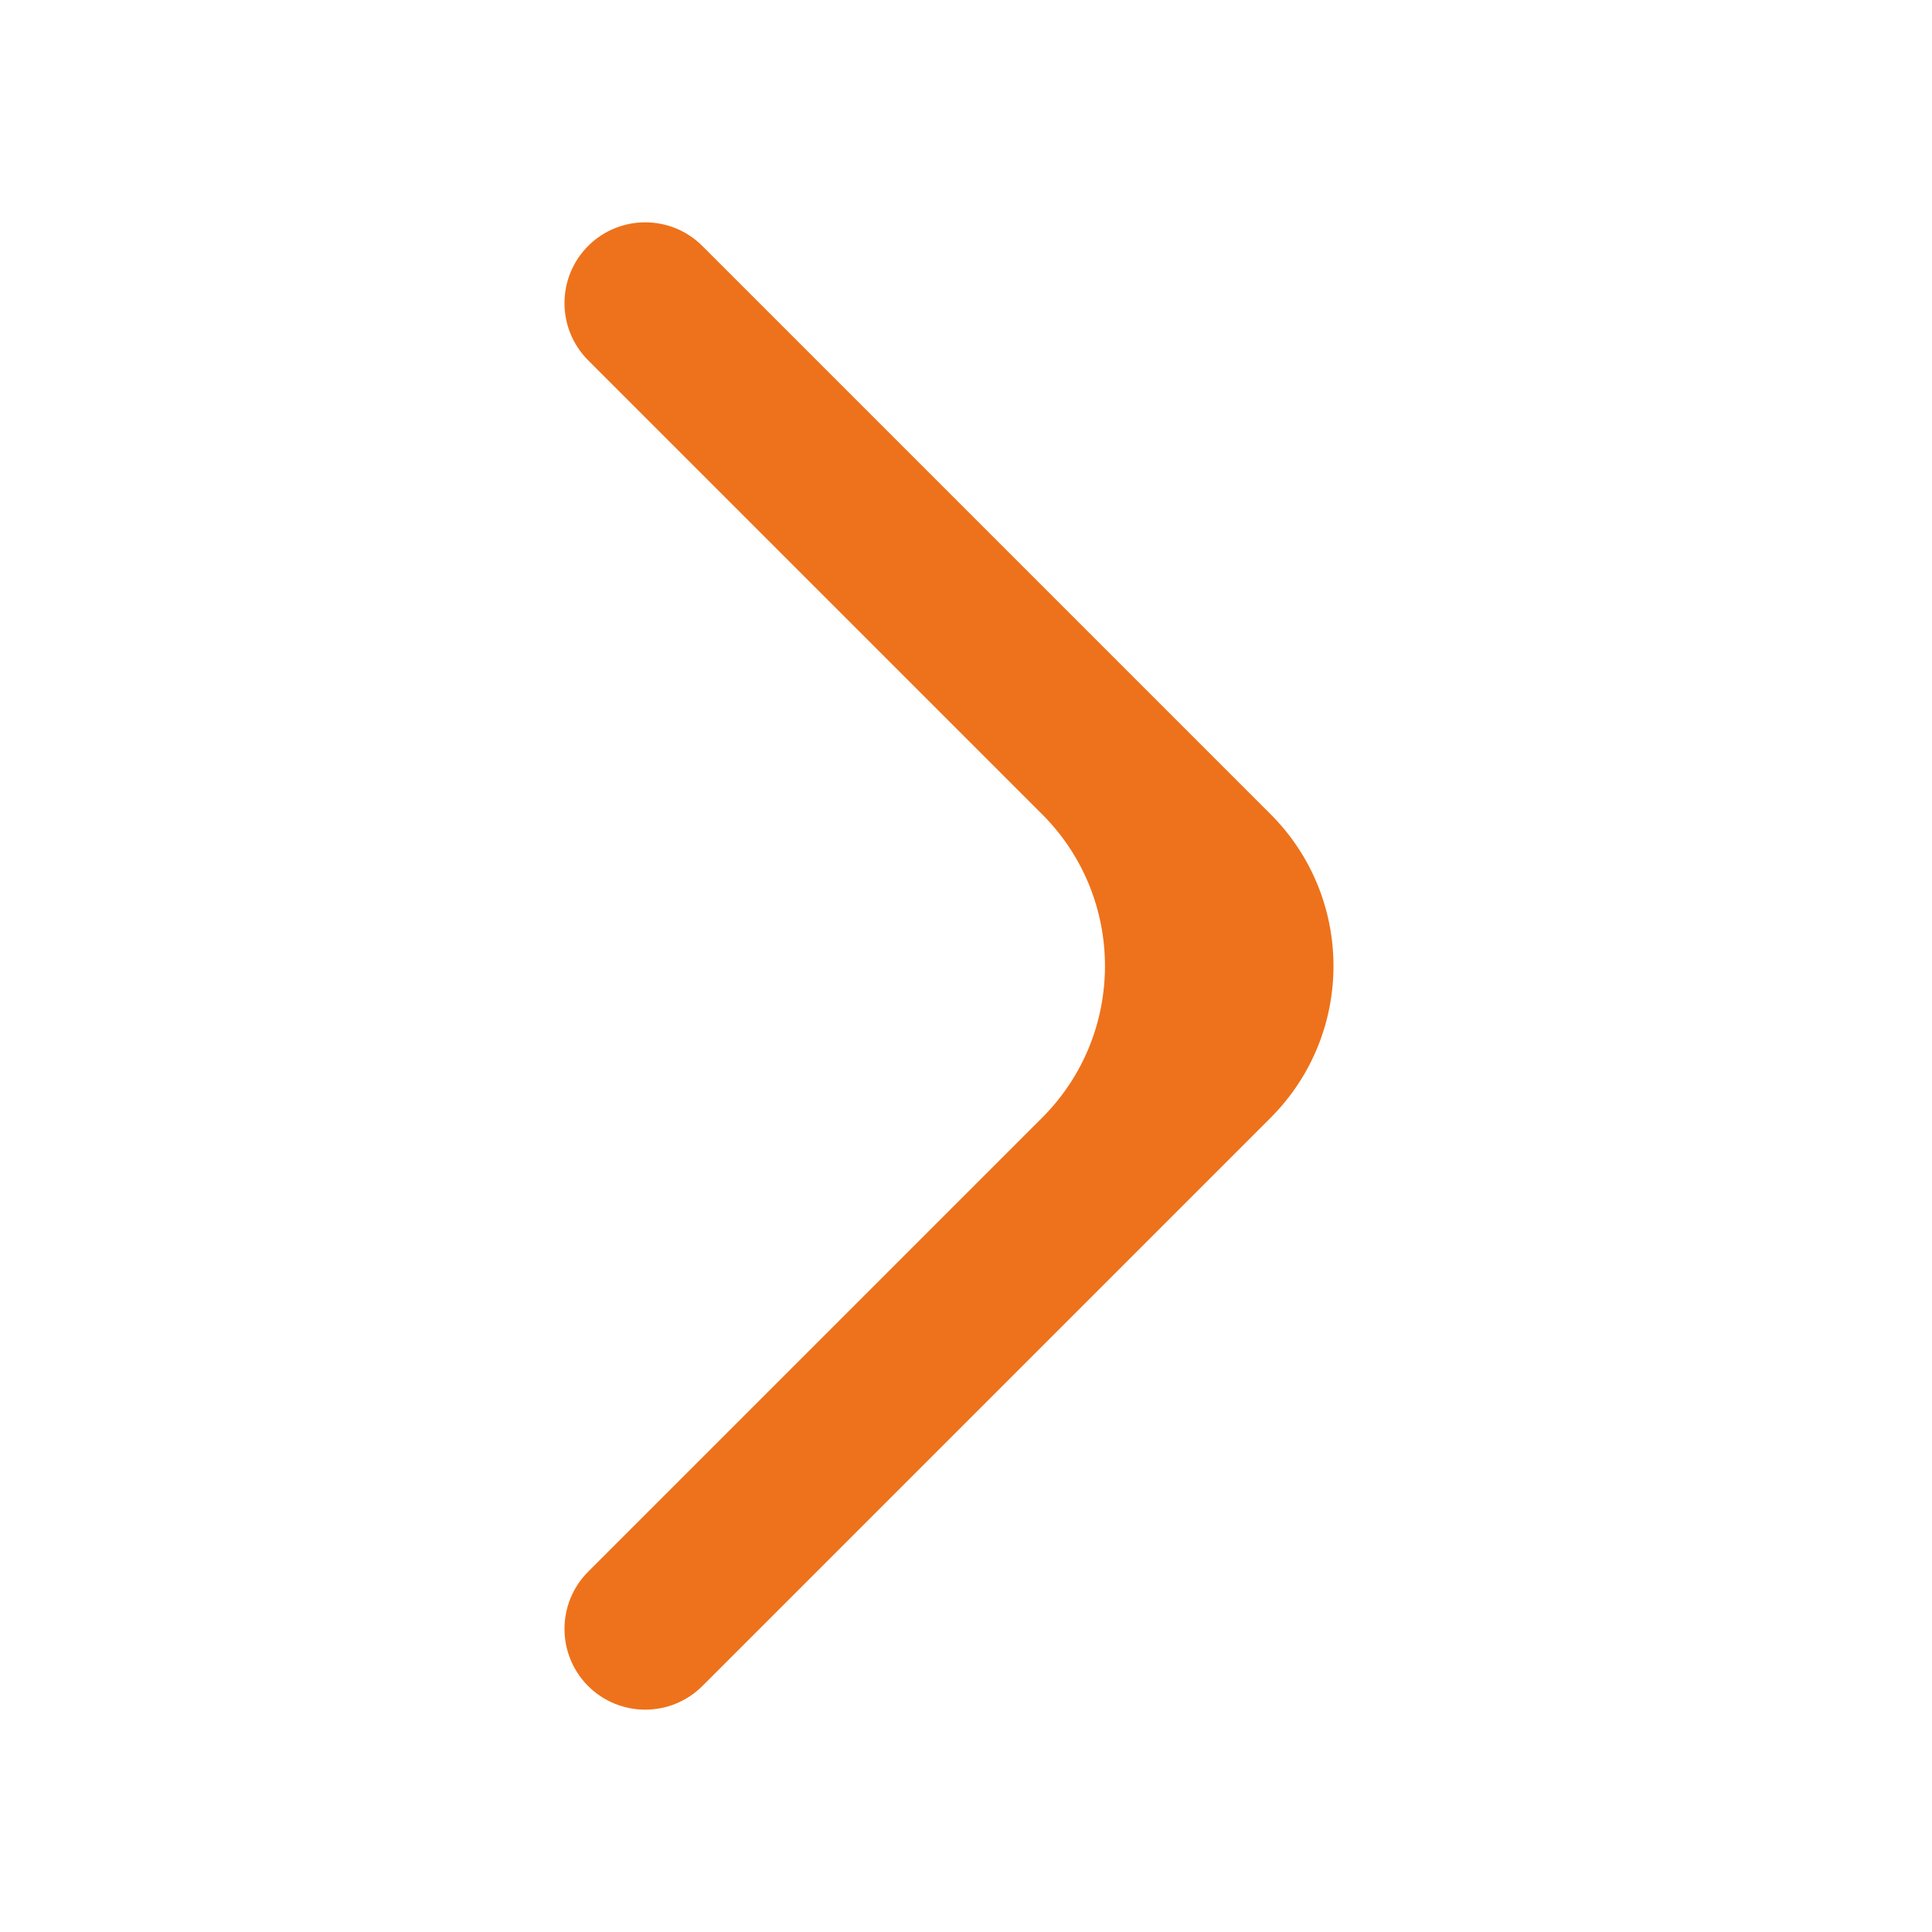
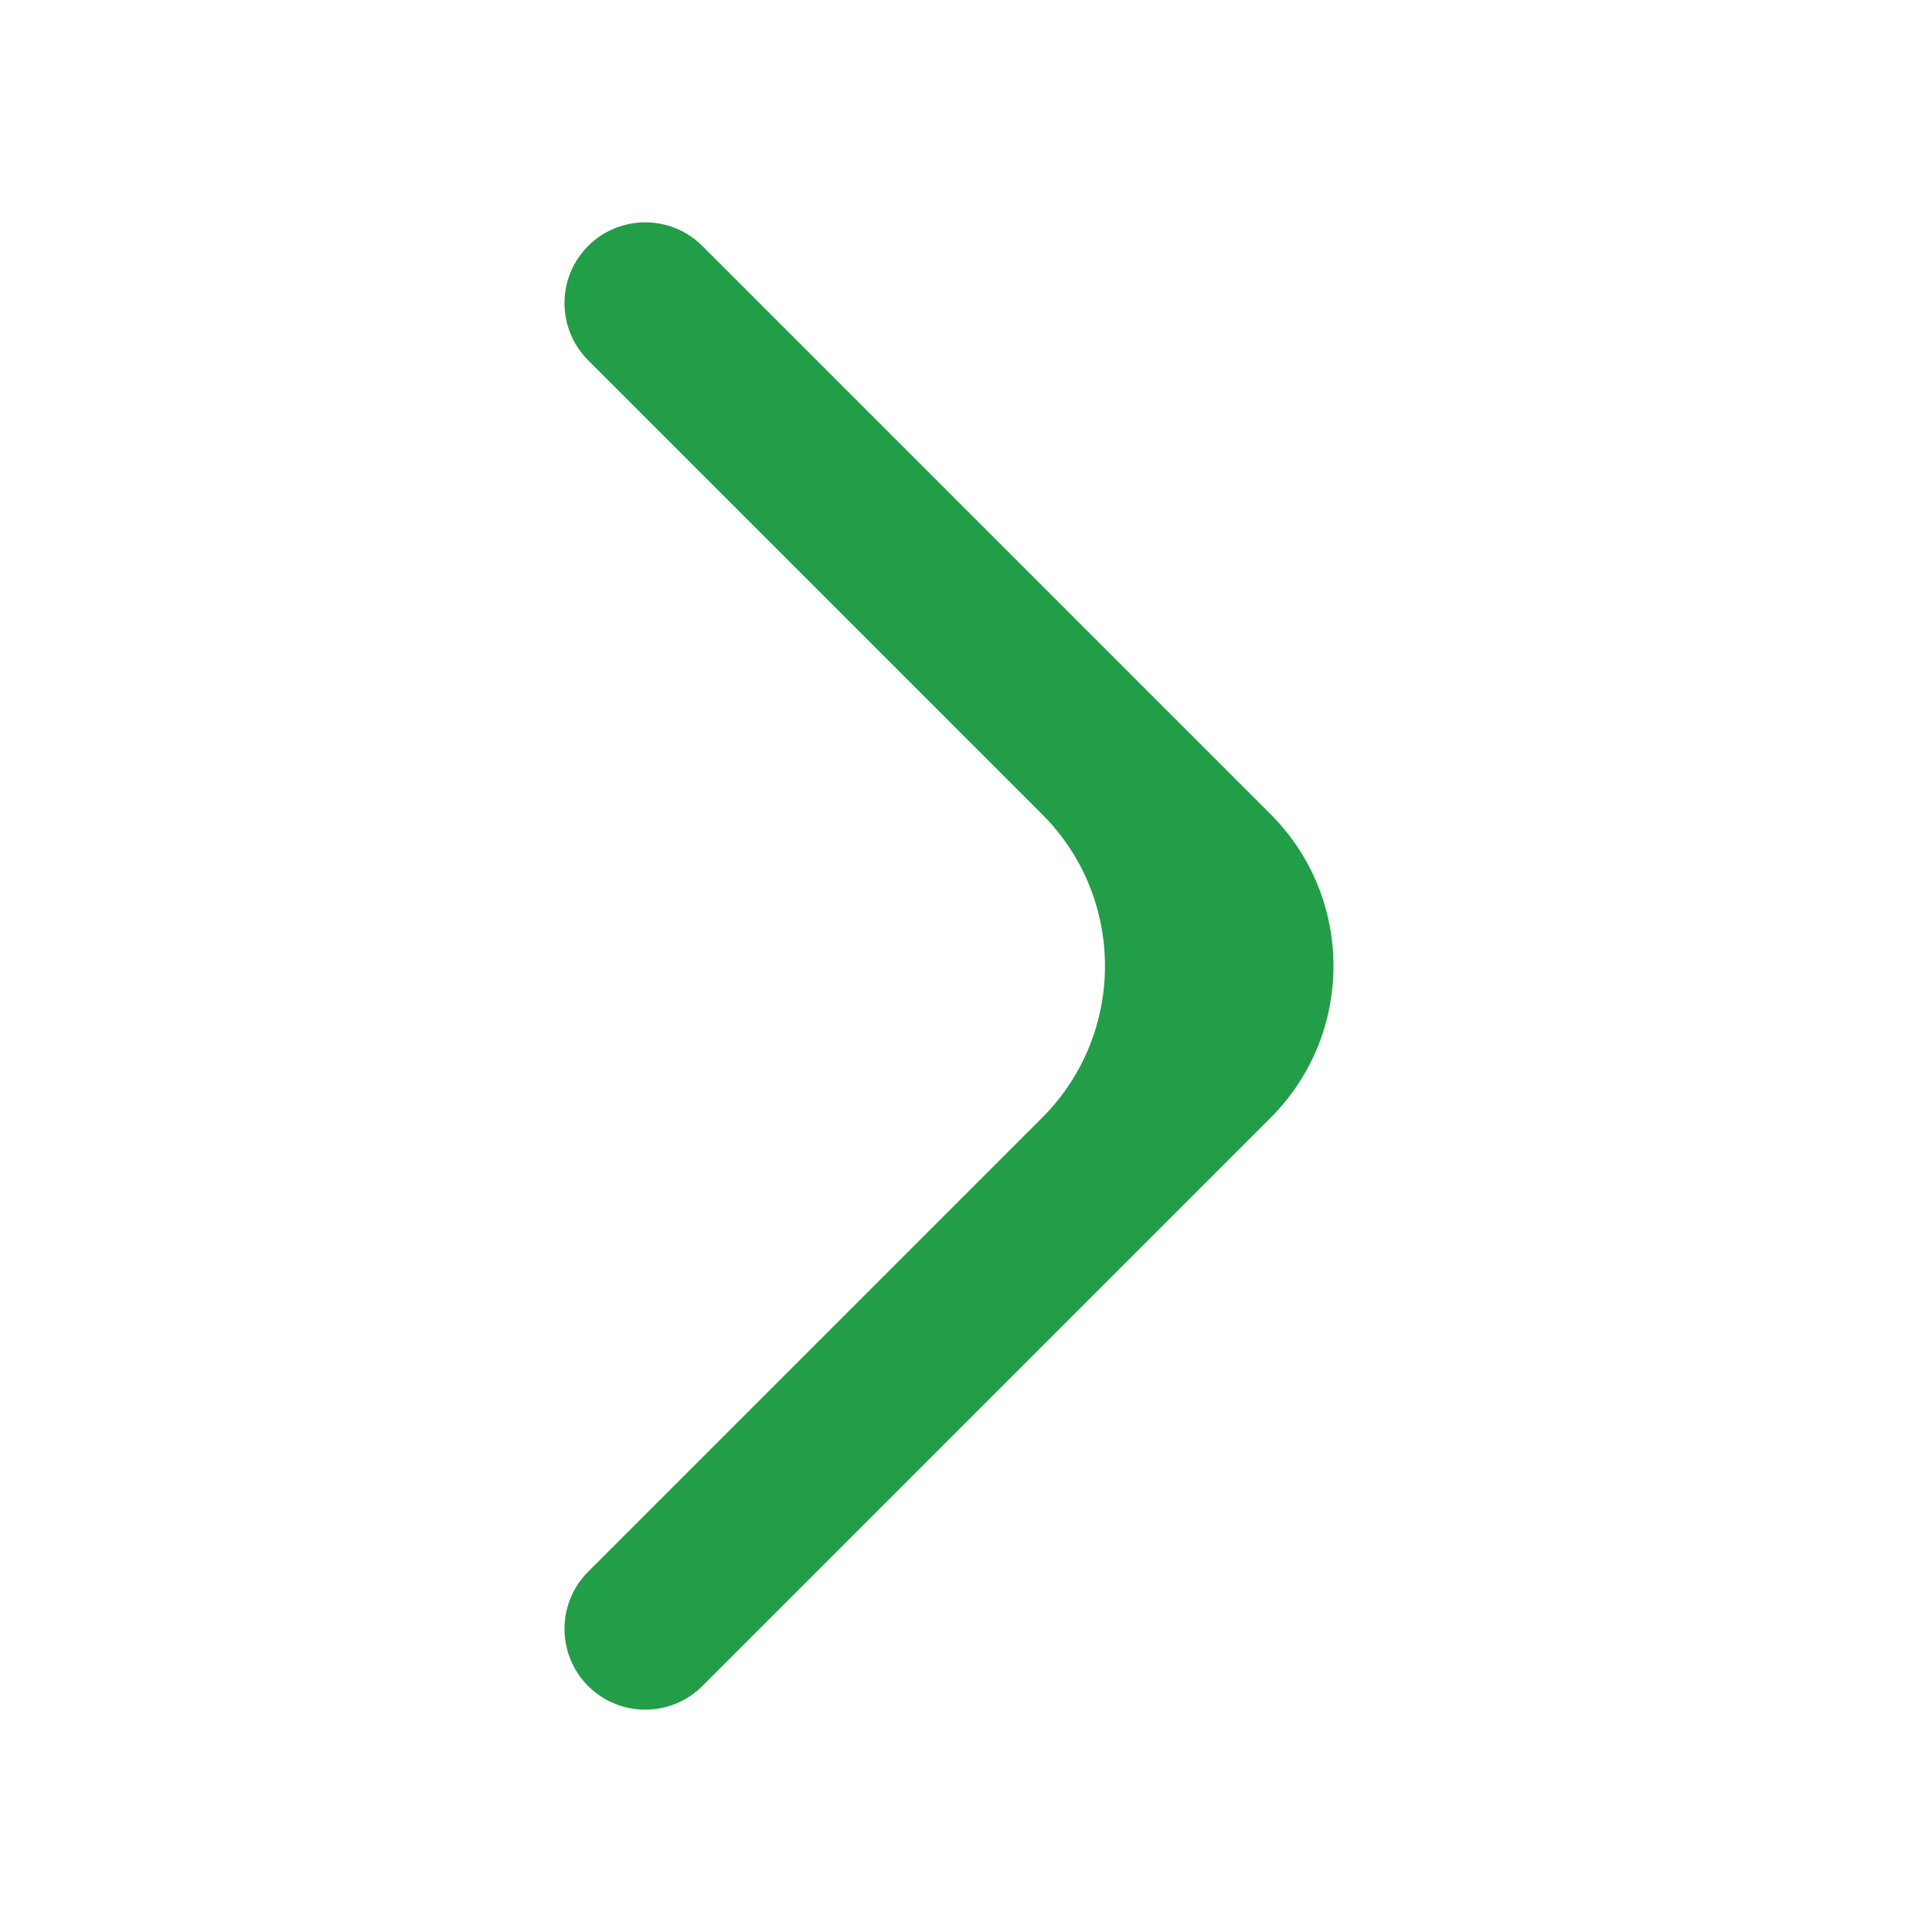
<svg xmlns="http://www.w3.org/2000/svg" width="18" height="18" viewBox="0 0 18 18" fill="none">
  <mask id="mask0_178_4884" style="mask-type:alpha" maskUnits="userSpaceOnUse" x="0" y="0" width="18" height="18">
    <rect width="18" height="18" rx="2" fill="#D9D9D9" />
  </mask>
  <g mask="url(#mask0_178_4884)">
-     <path d="M6.544 15.708C6.25 16.002 5.773 16.002 5.479 15.708C5.186 15.414 5.186 14.938 5.479 14.644L9.709 10.414C10.49 9.633 10.49 8.367 9.709 7.586L5.479 3.356C5.186 3.062 5.186 2.586 5.479 2.292C5.773 1.998 6.25 1.998 6.544 2.292L11.838 7.586C12.619 8.367 12.619 9.633 11.838 10.414L6.544 15.708Z" fill="#EE721B" />
+     <path d="M6.544 15.708C6.25 16.002 5.773 16.002 5.479 15.708C5.186 15.414 5.186 14.938 5.479 14.644L9.709 10.414C10.49 9.633 10.49 8.367 9.709 7.586L5.479 3.356C5.186 3.062 5.186 2.586 5.479 2.292C5.773 1.998 6.25 1.998 6.544 2.292L11.838 7.586C12.619 8.367 12.619 9.633 11.838 10.414L6.544 15.708Z" fill="#229e48" />
  </g>
</svg>
